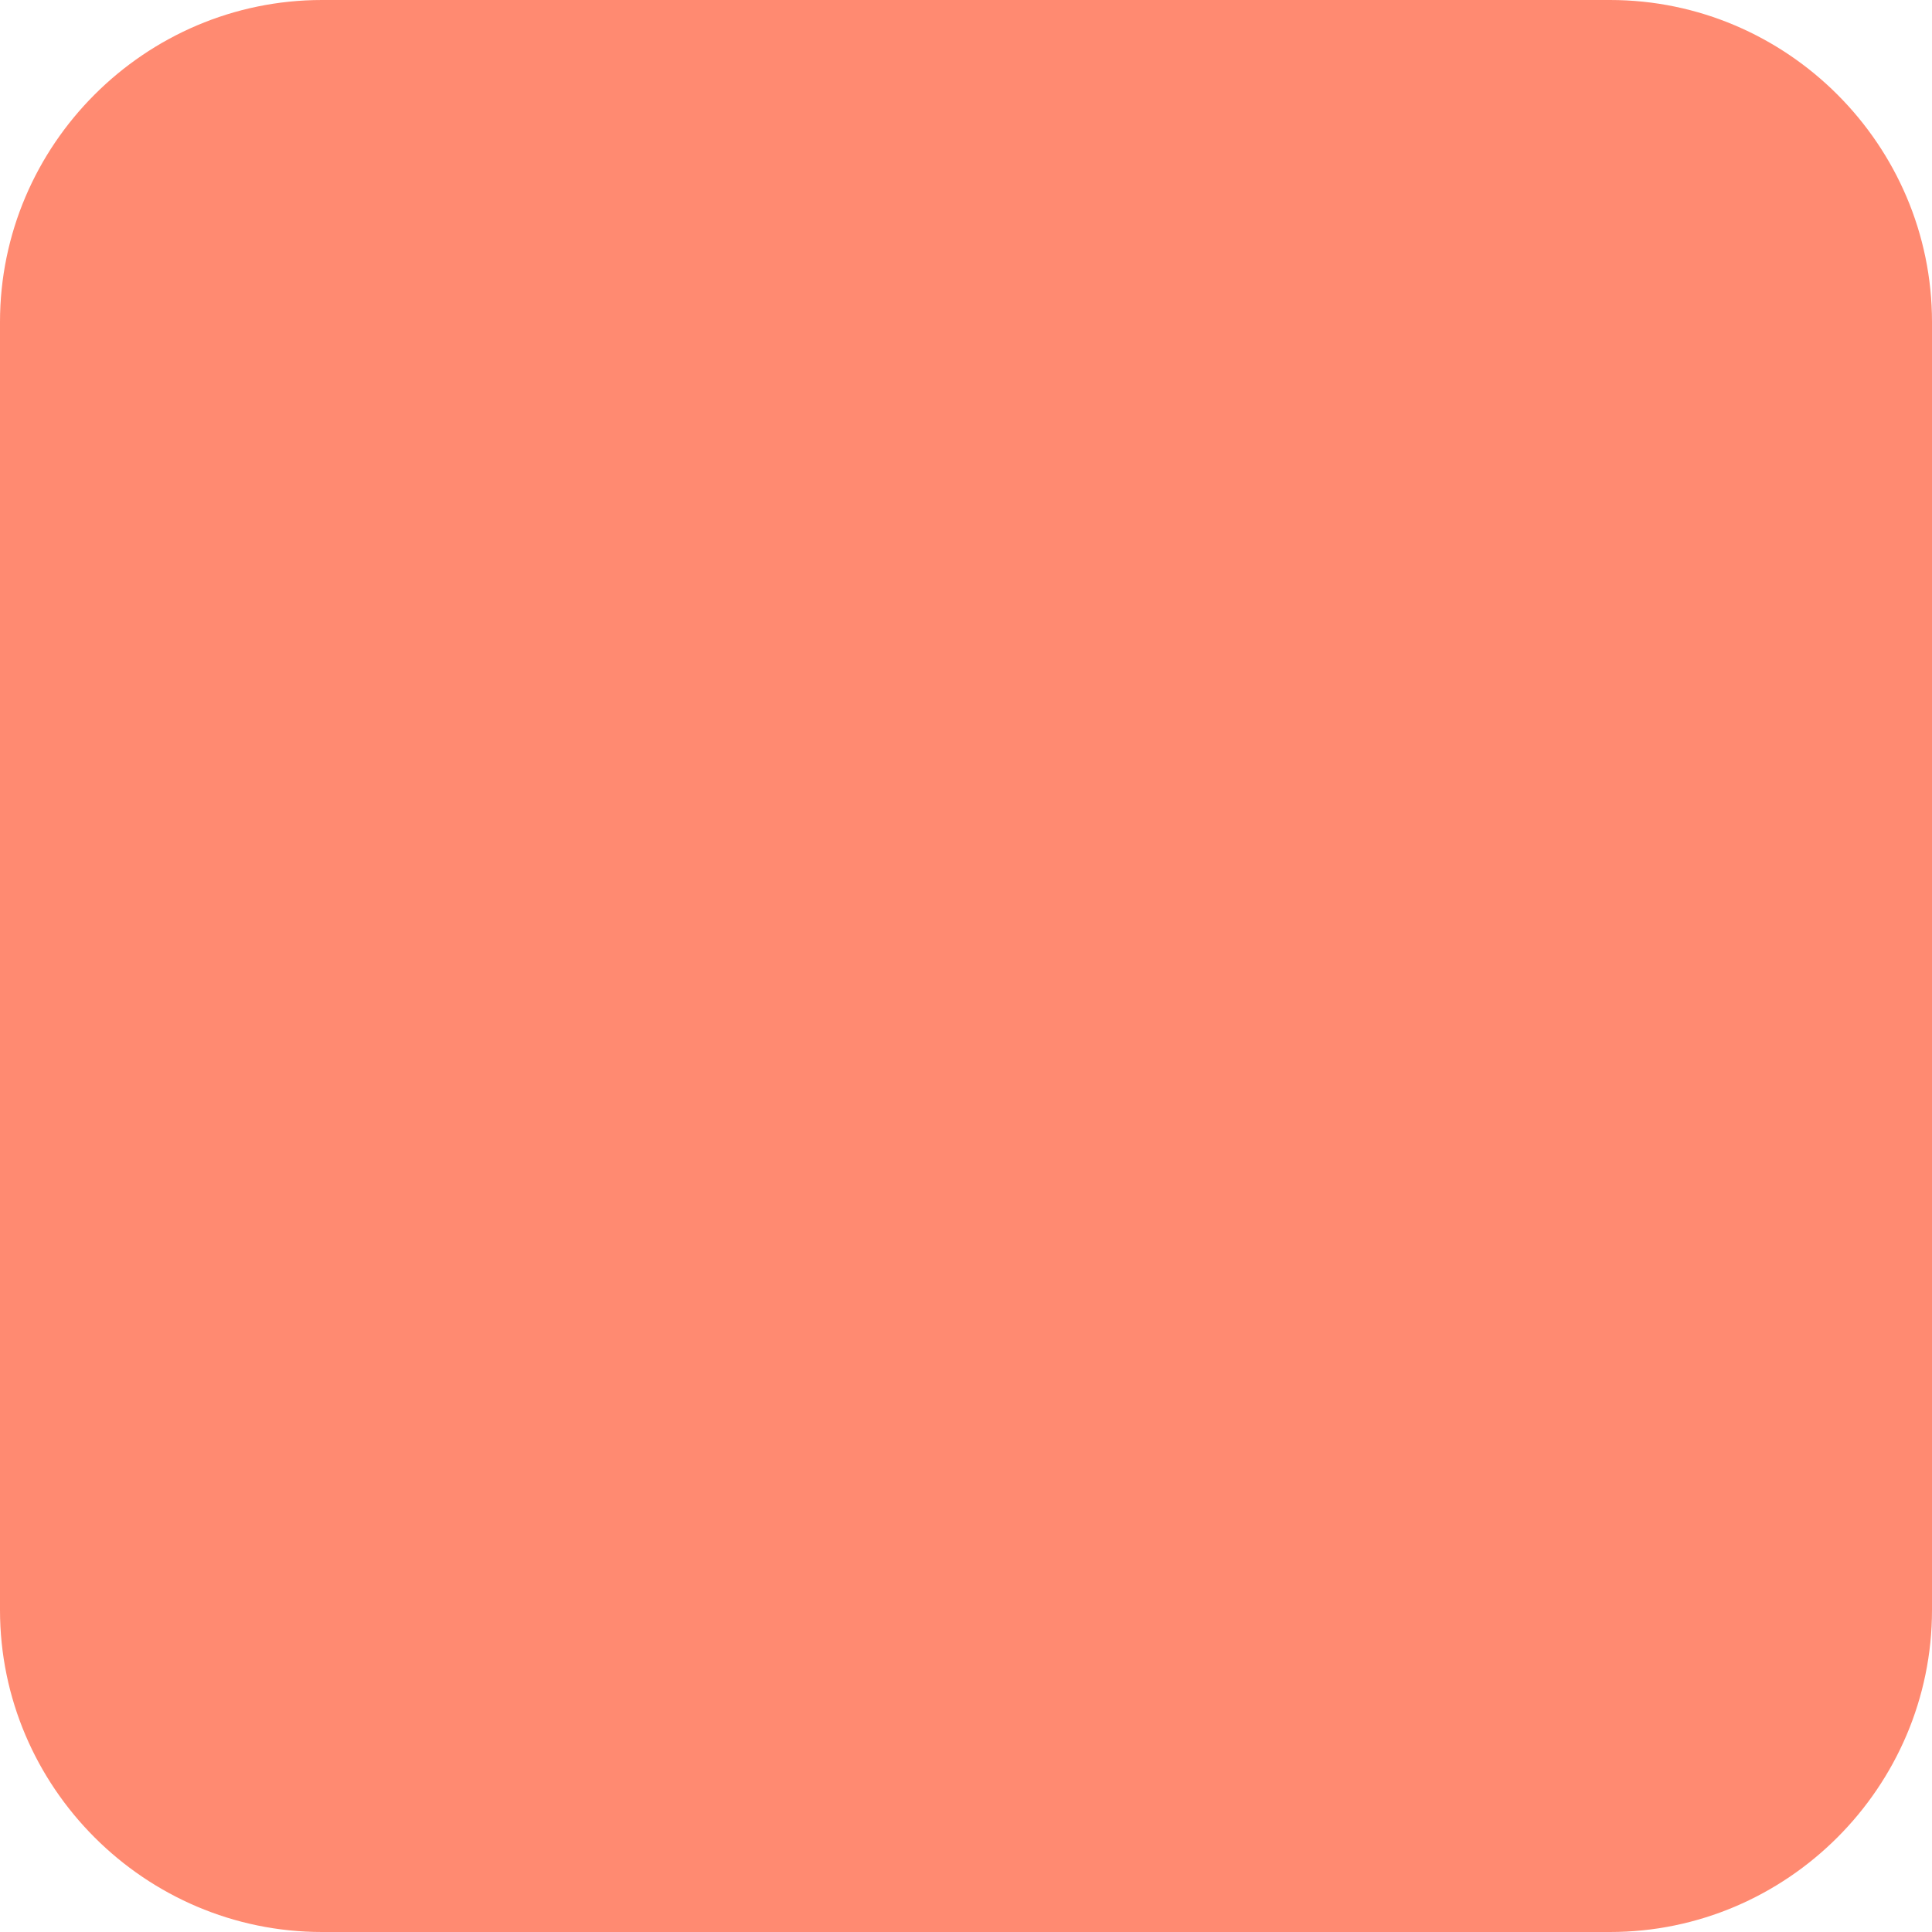
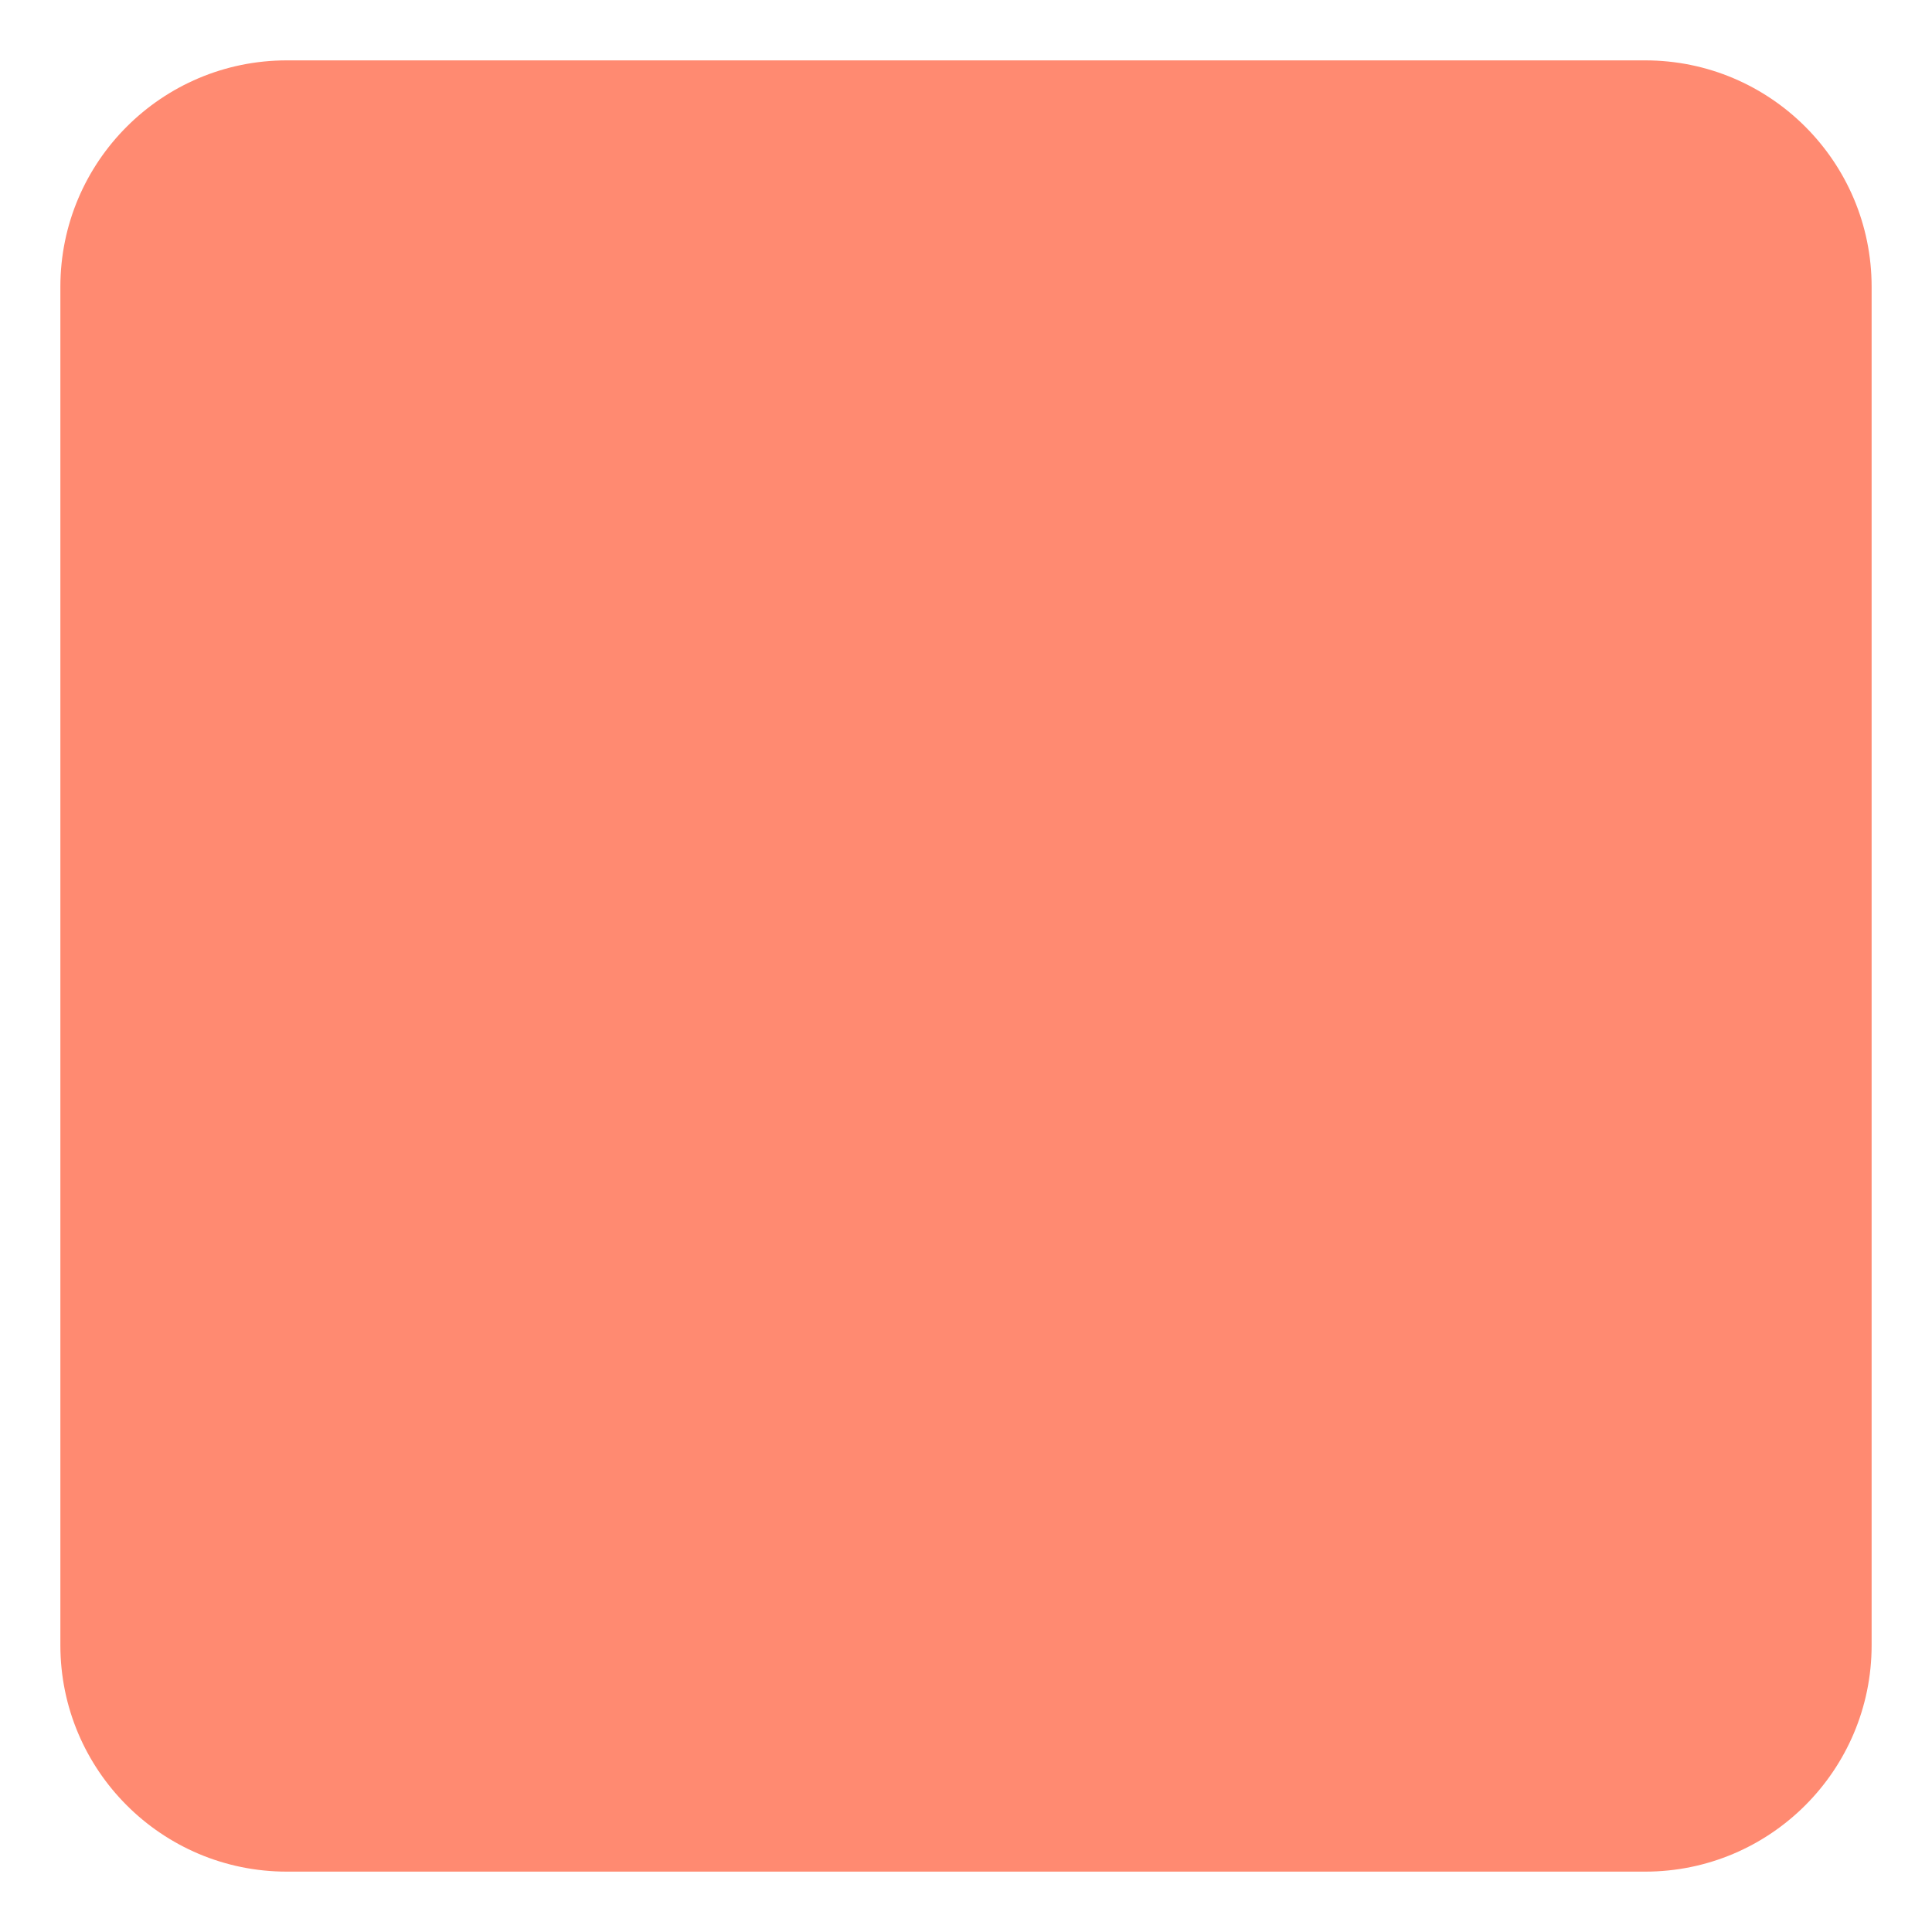
- <svg xmlns="http://www.w3.org/2000/svg" version="1.1" width="512" height="512" x="0" y="0" viewBox="0 0 24 24" style="enable-background:new 0 0 512 512" xml:space="preserve" class="">
+ <svg xmlns="http://www.w3.org/2000/svg" version="1.1" width="512" height="512" x="0" y="0" viewBox="0 0 128 128" style="enable-background:new 0 0 512 512" xml:space="preserve" class="">
  <g>
-     <path fill="#ff8a71" d="M20 24H4c-2.2 0-4-1.8-4-4V4c0-2.2 1.8-4 4-4h16c2.2 0 4 1.8 4 4v16c0 2.2-1.8 4-4 4z" data-original="#f09d3e" class="" />
-     <path fill="#ff8a71" d="M9 19c-.3 0-.5-.1-.7-.3l-6-6c-.4-.4-.4-1 0-1.4s1-.4 1.4 0L9 16.6 20.3 5.3c.4-.4 1-.4 1.4 0s.4 1 0 1.4l-12 12c-.2.2-.4.3-.7.3z" data-original="#ffffff" class="" />
+     <path fill="#ff8a71" d="M109 124H19c-8.28 0-15-6.72-15-15V19c0-8.28 6.72-15 15-15h90c8.28 0 15 6.72 15 15v90c0 8.28-6.72 15-15 15z" data-original="#bde321" class="" />
+     <path fill="#ff8a71" d="m86.77 39.78-30 30-15.54-15.54a8.643 8.643 0 0 0-12.23 0 8.643 8.643 0 0 0 0 12.23l21.82 21.82a8.408 8.408 0 0 0 11.9 0L99 52.01a8.643 8.643 0 0 0 0-12.23 8.643 8.643 0 0 0-12.23 0z" data-original="#fffcee" class="" />
  </g>
</svg>
